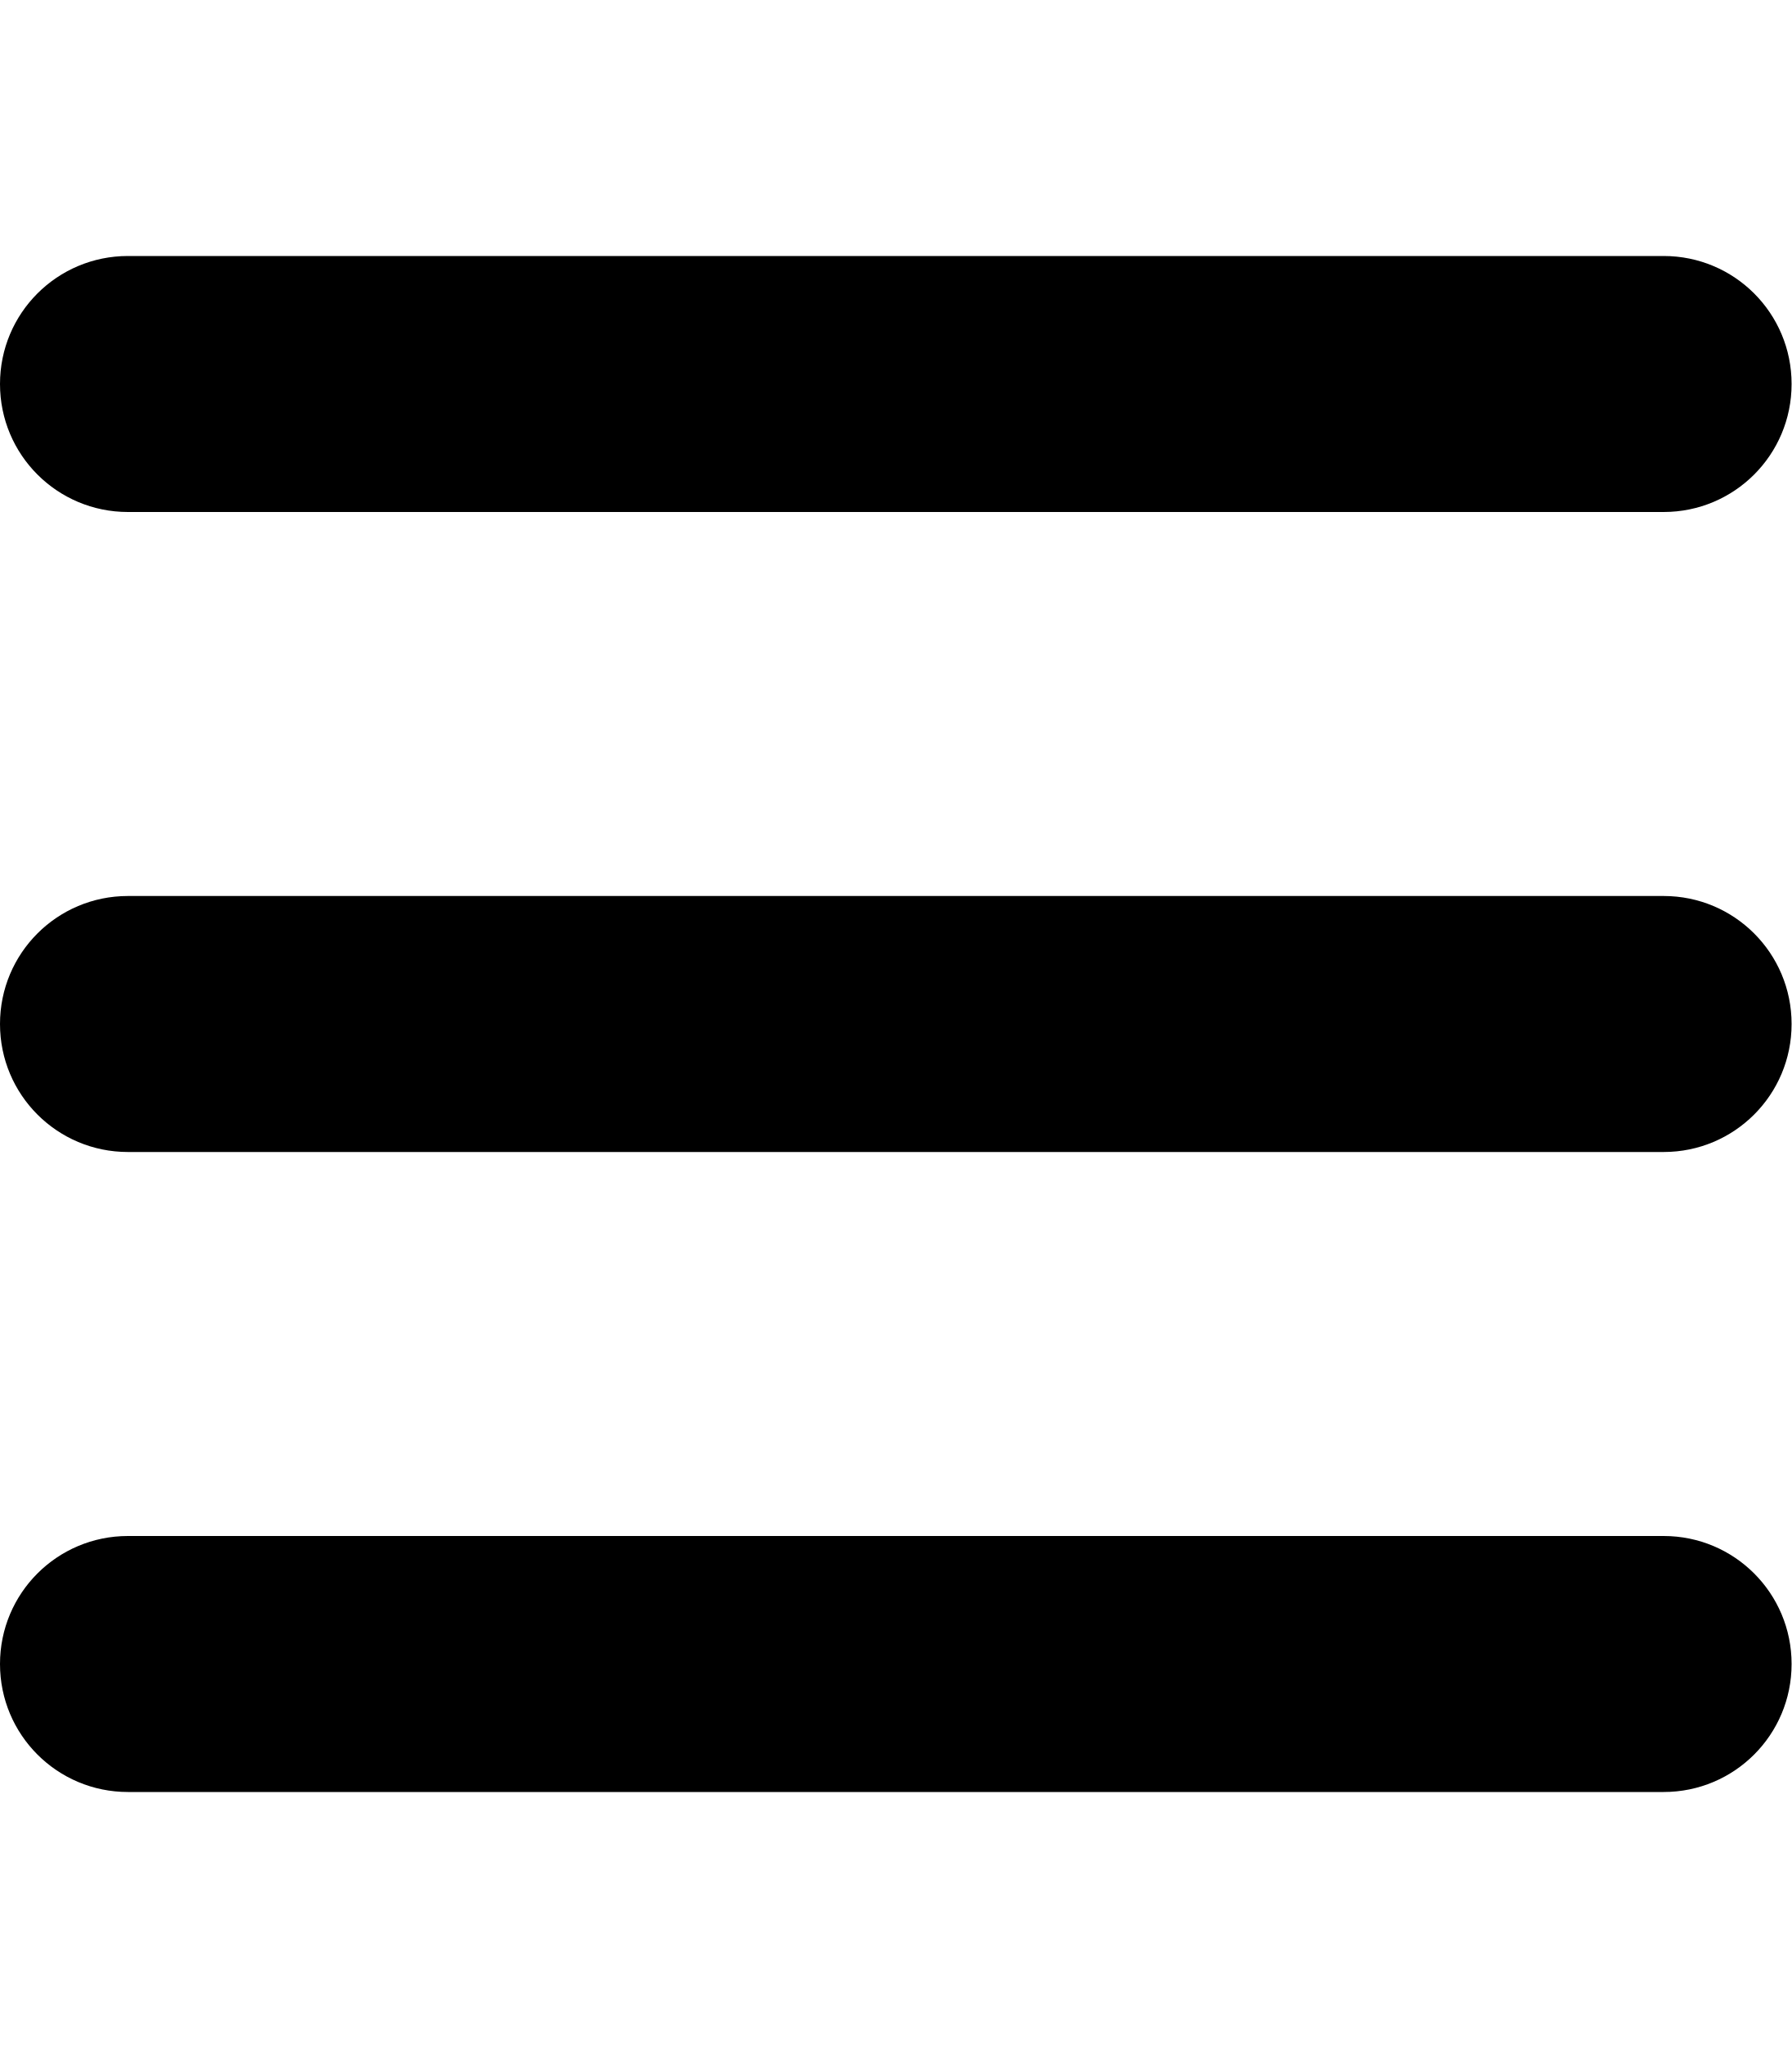
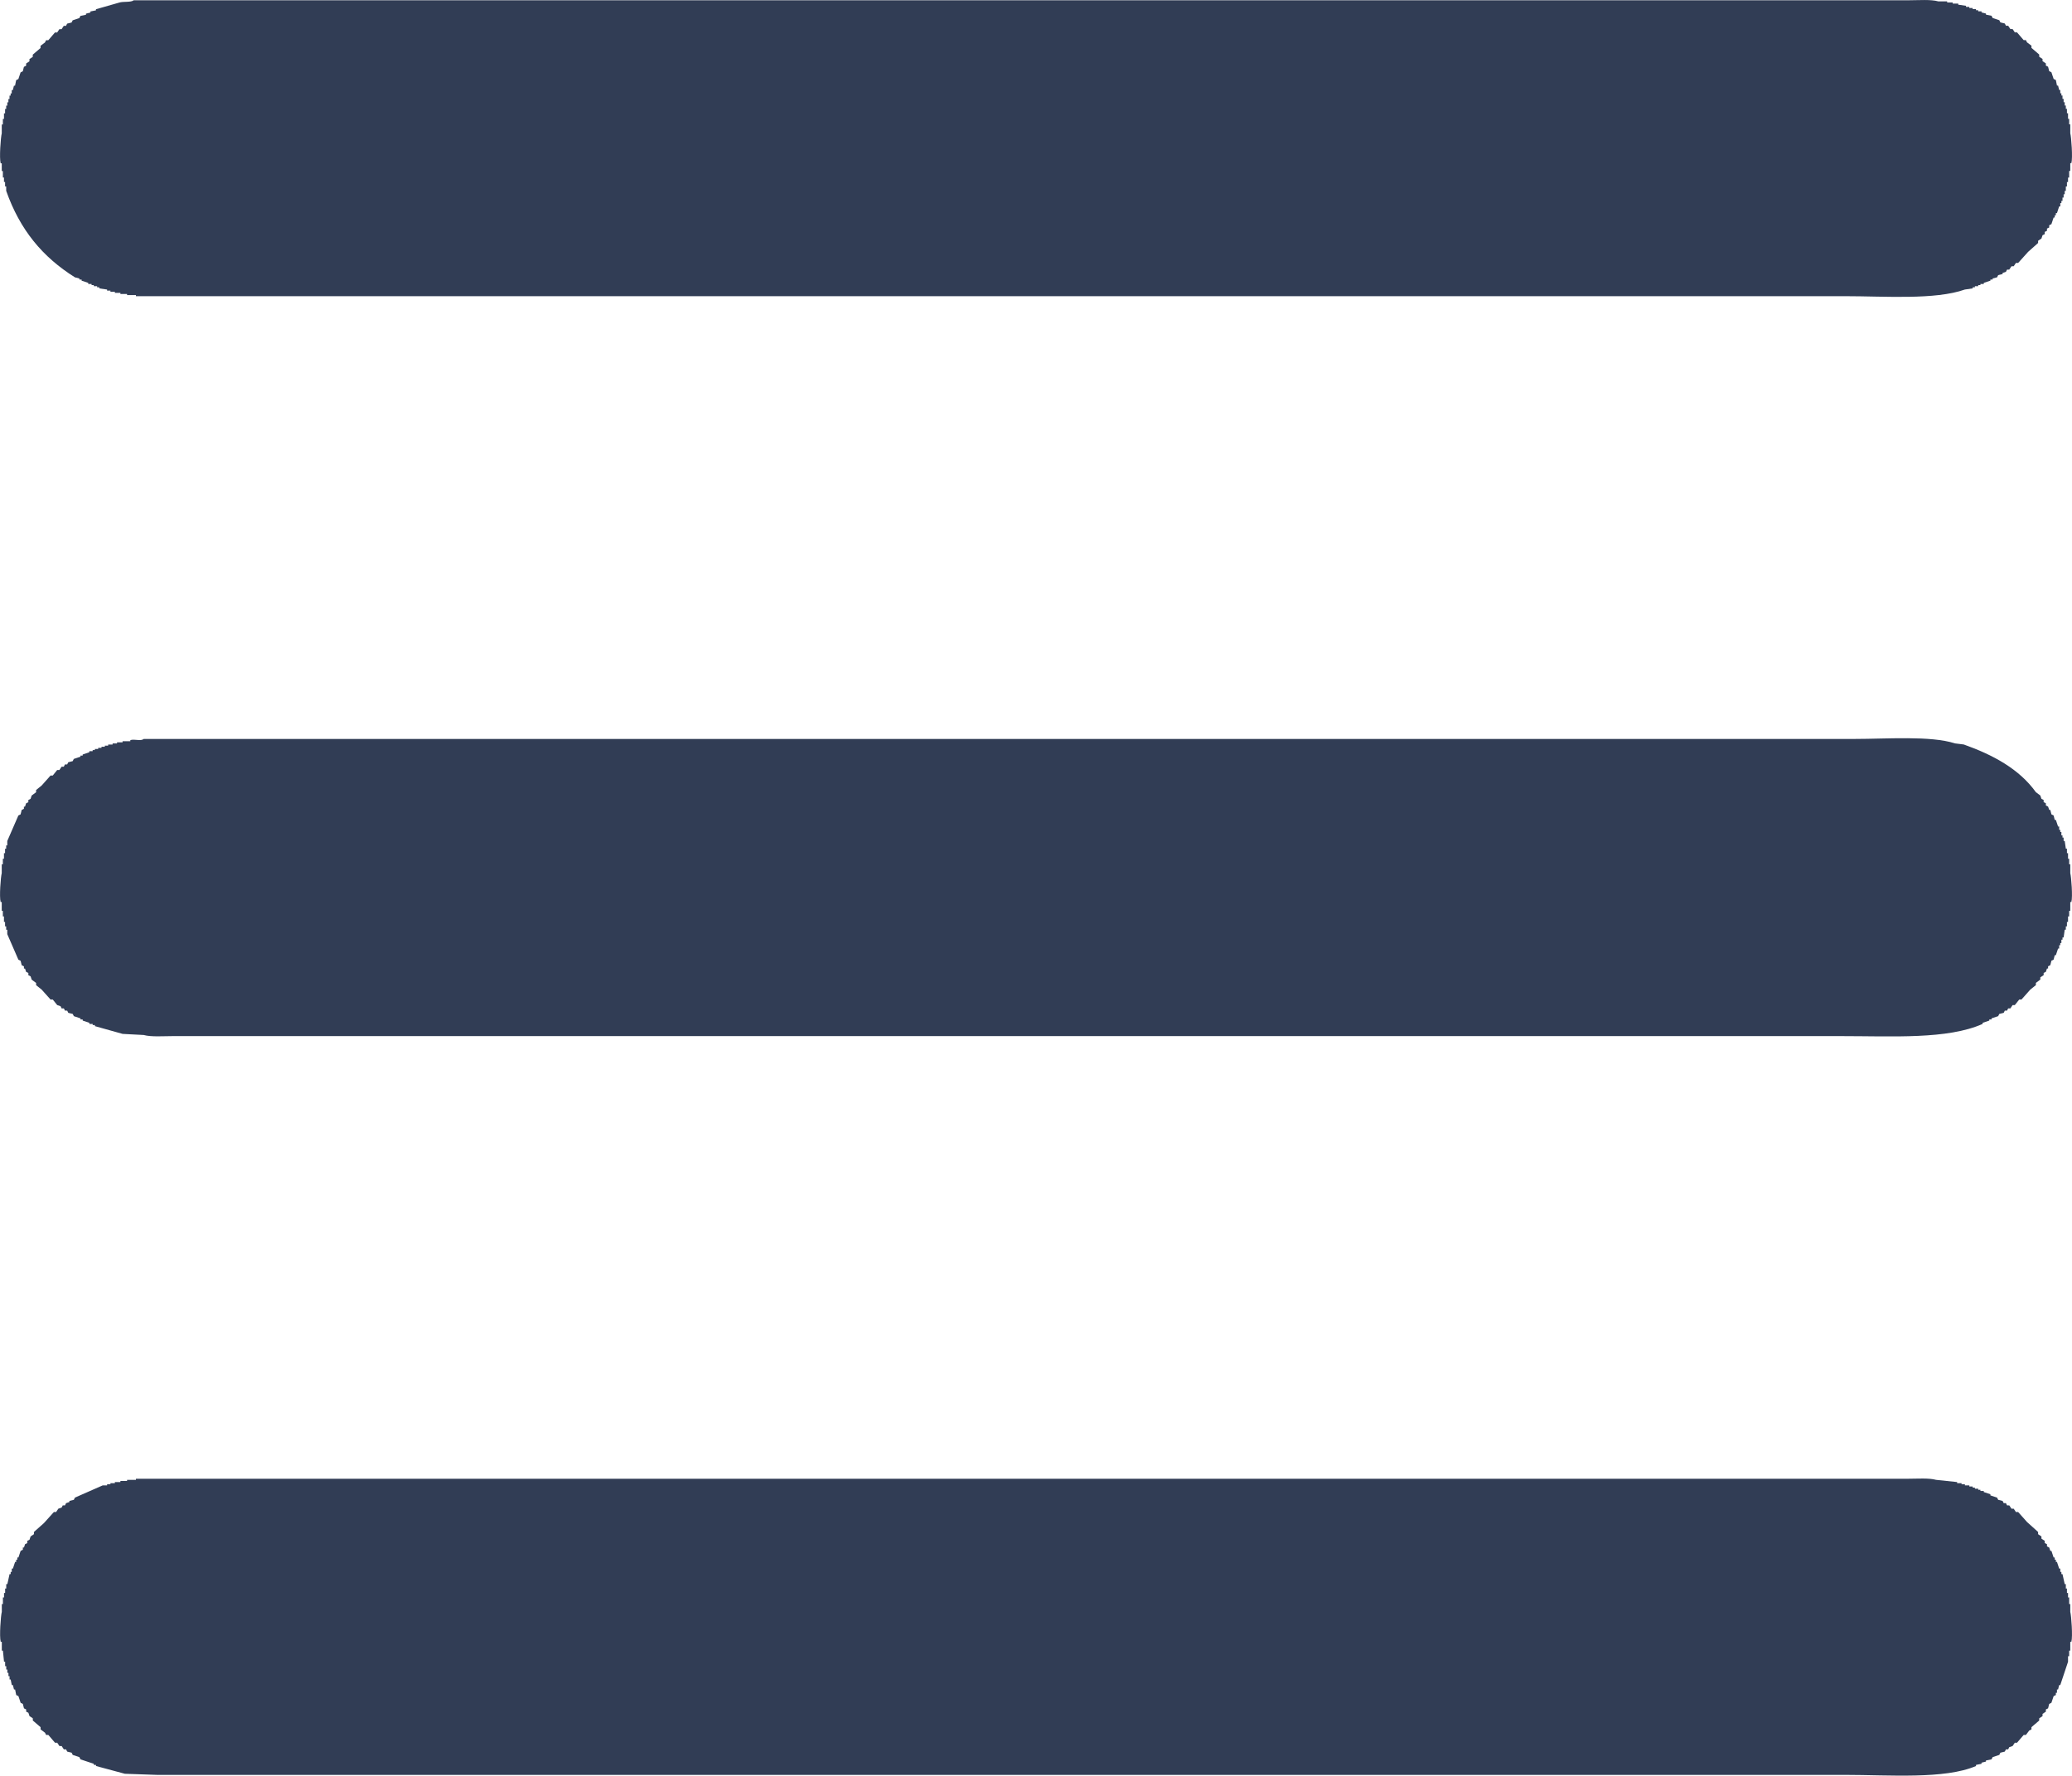
- <svg xmlns="http://www.w3.org/2000/svg" viewBox="0 0 448 512">
-   <path d="M0 96C0 78.3 14.3 64 32 64H416c17.7 0 32 14.3 32 32s-14.3 32-32 32H32C14.3 128 0 113.7 0 96zM0 256c0-17.7 14.3-32 32-32H416c17.7 0 32 14.3 32 32s-14.3 32-32 32H32c-17.7 0-32-14.3-32-32zM448 416c0 17.7-14.3 32-32 32H32c-17.7 0-32-14.3-32-32s14.3-32 32-32H416c17.7 0 32 14.3 32 32z" />
+ <svg xmlns="http://www.w3.org/2000/svg" width="1871" height="1603.469" viewBox="0 0 1871 1603.469">
+   <defs>
+     <style>
+       .cls-1 {
+         fill: #313d55;
+         fill-rule: evenodd;
+       }
+     </style>
+   </defs>
+   <path id="Menu_Hamburguesa_1" data-name="Menu Hamburguesa 1" class="cls-1" d="M120.748,0.761H1724.21c8.33,0,19.39-.885,26.04,1h8.01v1h5.01v1h5.01v1l7.01,1v1h3.01v1h3v1h3v1h2.01v1h3v1l4.01,1v1l5.01,1c0.33,0.668.66,1.336,1,2q3,1,6.01,2c0.33,0.668.66,1.335,1,2l4,1c0.34,0.668.67,1.336,1.01,2h2c0.67,1,1.33,2,2,3h2.01c0.66,1,1.33,2,2,3h2q3,3.505,6.01,7.011h2c0.34,0.668.67,1.336,1.01,2,1.33,1,2.67,2,4,3v2q3.51,3,7.01,6.01v2c1,0.668,2.01,1.336,3.01,2v2l3,2v2c0.67,0.334,1.34.668,2,1,0.34,1.335.67,2.671,1.01,4.006,0.66,0.334,1.33.668,2,1,0.67,2,1.33,4.007,2,6.01l2.01,1q0.495,2.5,1,5.008h1c0.33,1.335.67,2.671,1,4.006h1v3h1v2h1v3h1.01v3h1v3h1v3h1v4.007h1v5.008h1v5.008h1.01v8.013c0.95,3.394,2.33,22.343,1,27.043h-1v7.012h-1.01v6.009h-1v4.007h-1v4.006h-1v4.007h-1v3.005h-1v3h-1.01v3h-1v2h-1v3h-1q-1.005,3-2,6.01h-1v2h-1.01v2h-1c-0.67,2-1.33,4.006-2,6.009-0.67.334-1.34,0.668-2,1v2l-2.01,1v2c-0.66.334-1.33,0.668-2,1v2c-0.67.334-1.34,0.668-2,1-0.34,1-.67,2-1,3-1.01.668-2.01,1.336-3.01,2v2q-4.5,4-9.01,8.013-4.515,5.007-9.02,10.016h-2c-0.67,1-1.34,2-2,3h-2.01c-0.66,1-1.33,2-2,3h-2c-0.34.668-.67,1.336-1,2-1.01.333-2.01,0.667-3.01,1v1c-1.33.334-2.67,0.668-4,1-0.34.668-.67,1.336-1.01,2-1.33.334-2.67,0.667-4,1v1h-2.01v1l-6,2v1h-3.01v1h-2v1h-3.01v1h-2v1c-2.34.334-4.67,0.668-7.01,1-26.93,9.537-72.24,6.01-108.17,6.01H122.751v-1h-8.012v-1H108.73v-1h-5.008v-1H99.716v-1h-3v-1l-7.011-1v-1h-2v-1h-3v-1h-2v-1h-3v-1l-6.009-2v-1h-2v-1l-4.006-1c-29.316-18.407-49.638-42.81-62.1-78.126v-4.007h-1v-4.006h-1v-4.007h-1V155.01h-1V148h-1c-1.325-4.715.041-23.646,1-27.043v-8.013h1v-5.008h1v-5.008h1V98.919h1v-3h1v-3h1v-3h1v-3h1v-2h1v-3h1l1-4.006h1l1-5.008,2-1,2-6.01,2-1,1-4.006,2-1v-2l3-2v-2l3-2v-2l7.011-6.01v-2l4.006-3,1-2h2l6.009-7.011h2l2-3h2l2-3h2l1-2,4.006-1,1-2,6.009-2,1-2,5.008-1v-1l4.006-1v-1l5.008-1v-1l21.032-6.01C111.361,1.644,118.348,2.857,120.748.761Zm9.014,667.075H1675.14c28.15,0,68.47-3.078,90.14,4.006l8.01,1c26.54,9.443,50.05,22.127,65.1,43.069,1.33,1,2.67,2,4,3,0.34,1,.67,2,1.01,3,0.66,0.334,1.33.668,2,1v2c0.67,0.334,1.33.668,2,1v2c0.67,0.333,1.34.667,2,1,0.34,1,.67,2,1.01,3h1c0.33,1.335.67,2.671,1,4.007,0.67,0.333,1.33.667,2,1,0.34,1.335.67,2.671,1,4.007h1.01q0.99,3,2,6.009h1v3h1v2h1v3h1v2h1.01v3h1c0.33,2.337.67,4.675,1,7.012h1V771h1v5.008h1v5.008h1.01v8.013c0.92,3.314,2.3,21.414,1,26.042h-1v8.013h-1.01v5.008h-1V833.1h-1v4.006h-1v3.005h-1q-0.51,3.505-1,7.012h-1.01v2h-1v3h-1v2h-1v3h-1q-1.005,3-2,6.009h-1.01c-0.33,1.336-.66,2.672-1,4.007-0.67.334-1.33,0.668-2,1-0.33,1.336-.67,2.672-1,4.007l-2.01,1v2h-1c-0.33,1-.66,2-1,3-0.67.333-1.33,0.667-2,1v2c-1,.668-2.01,1.336-3.01,2v2c-1.33,1-2.67,2-4,3v2l-5.01,4.006-8.01,9.015h-2.01c-1.33,1.669-2.67,3.339-4,5.008h-2l-2.01,3h-2c-0.33.668-.67,1.335-1,2h-2.01c-0.33.668-.66,1.336-1,2l-4,1c-0.34.668-.67,1.335-1,2q-3.015,1-6.01,2v1h-2.01v1q-3,1-6.01,2v1c-31.76,14.145-81.36,11.018-127.19,11.018H155.8c-8.333,0-19.381.872-26.04-1l-19.029-1-25.039-7.011v-1h-2v-1h-3v-1l-6.009-2v-1h-2v-1l-6.009-2-1-2-4.006-1-1-2h-2l-1-2h-2l-1-2-3-1-4.006-5.008h-2L37.62,894.2l-5.008-4.006v-2l-4.006-3-1-3-2-1v-2l-2-1-1-3h-1v-2l-2-1-1-4.007-2-1L6.573,844.12v-4.007h-1v-3.005h-1V833.1h-1v-5.008h-1v-5.008h-1v-8.013h-1c-1.3-4.643.063-22.725,1-26.042v-8.013h1V776.01h1V771h1V767h1v-3h1v-4.007l10.015-23.037,2-1,1-4.007,2-1v-2h1l1-3,2-1v-2l2-1,1-3,4.006-3v-2L37.62,709.9l8.012-9.015h2l4.006-5.008h2l2-3h2l1-2h2l1-2,4.006-1,1-2,6.009-2v-1h2v-1l6.009-2v-1h3v-1h2v-1h3v-1h3v-1h3v-1h3v-1h4.006v-1h4.006v-1h5.008v-1h7.01v-1C121.713,667.712,127.167,670.1,129.762,667.836Zm-7.011,668.074H1723.21c8.03,0,18.67-.8,25.04,1l19.03,2.01v1h4v1h3.01v1h4.01v1h3v1h2v1.01h3.01v1h2v1h3.01v1q3,1,6,2v1.01q3.015,0.99,6.01,2c0.34,0.67.67,1.33,1.01,2,1.33,0.34,2.67.67,4,1,0.34,0.67.67,1.34,1,2.01h2.01c0.33,0.67.66,1.33,1,2h2c0.67,1,1.34,2,2,3.01h2.01c0.66,1,1.33,2,2,3h2q4.005,4.5,8.02,9.01,4.995,4.515,10.01,9.02v2c1,0.67,2,1.34,3.01,2.01v2c1,0.67,2,1.33,3,2v2.01c0.67,0.33,1.34.66,2,1v2c0.67,0.33,1.34.67,2.01,1,0.33,1,.66,2.01,1,3.01h1c0.67,2,1.33,4,2,6.01h1v2h1.01v2h1q0.99,3.015,2,6.01h1v3.01h1v2h1c0.67,3.01,1.34,6.01,2.01,9.02h1v4h1v4.01h1v4h1v6.01h1.01v7.02c0.95,3.38,2.32,22.34,1,27.04h-1v8.01h-1.01v5.01h-1v5.01q-3.5,10.515-7.01,21.03h-1c-0.33,1.34-.67,2.67-1,4.01h-1v3h-1v2.01c-0.67.33-1.34,0.66-2.01,1-0.67,2-1.33,4-2,6.01-0.67.33-1.34,0.67-2,1-0.34,1.33-.67,2.67-1.01,4.01-0.66.33-1.33,0.66-2,1v2c-1,.67-2,1.34-3,2v2.01c-1,.66-2.01,1.33-3.01,2v2q-3.5,3.015-7.01,6.01v2.01c-0.67.33-1.33,0.66-2,1-1,1.33-2.01,2.67-3.01,4h-2q-3,3.51-6.01,7.02h-2c-0.67,1-1.34,2-2,3-1.01.33-2.01,0.67-3.01,1-0.33.67-.67,1.34-1,2.01h-2c-0.34.66-.67,1.33-1.01,2-1.33.33-2.67,0.67-4,1-0.34.67-.67,1.34-1,2q-3.015,1.005-6.01,2.01c-0.34.66-.67,1.33-1,2-1.67.33-3.34,0.67-5.01,1v1c-1.34.34-2.67,0.67-4.01,1v1.01q-2.5.5-5.01,1v1c-28.17,12.15-78.51,8.01-118.18,8.01H141.78q-14.52-.495-29.044-1-13.019-3.51-26.04-7.01v-1h-2v-1q-6.009-2.01-12.018-4.01c-0.334-.67-0.668-1.34-1-2l-6.009-2.01c-0.334-.66-0.668-1.33-1-2-1.335-.33-2.671-0.67-4.006-1-0.334-.67-0.668-1.34-1-2h-2c-0.668-1.01-1.335-2.01-2-3.01h-2l-2-3h-2l-6.009-7.02h-2c-0.334-.66-0.668-1.33-1-2l-4.006-3v-2.01q-3.505-3-7.011-6.01v-2c-1-.67-2-1.34-3-2-0.334-1-.668-2.01-1-3.01-0.668-.33-1.335-0.67-2-1v-2c-0.668-.34-1.335-0.67-2-1-0.334-1.34-.668-2.68-1-4.01-0.668-.33-1.335-0.67-2-1q-1-3.015-2-6.01c-0.668-.34-1.336-0.67-2-1l-1-5.01h-1c-0.334-1.34-.668-2.67-1-4.01h-1l-1-5.01h-1v-3h-1v-3.01h-1v-3h-1v-3.01h-1v-4h-1l-1-10.02h-1v-8.01h-1c-1.319-4.72.035-23.65,1-27.04v-7.02h1v-6.01h1v-4h1v-4.01h1v-4h1c0.668-3.01,1.335-6.01,2-9.02h1v-2h1v-3.01h1q1-3,2-6.01h1v-2h1v-2h1q1-3.015,2-6.01c0.668-.34,1.335-0.67,2-1v-2.01h1l1-3c0.668-.34,1.335-0.67,2-1V1392c0.668-.33,1.335-0.67,2-1l1-3,3-2.01v-2l9.014-8.01,9.014-10.02h2l2-3c1-.34,2-0.67,3-1.01,0.334-.66.668-1.33,1-2h2c0.334-.67.668-1.33,1-2,1-.34,2-0.67,3-1v-1.01c1.335-.33,2.671-0.66,4.006-1,0.334-.67.668-1.33,1-2q12.518-5.505,25.039-11.02h4.006v-1h3v-1h4.006v-1h5.008v-1h6.009v-1.01h8.012v-1Z" transform="translate(0 -0.531)" />
</svg>
